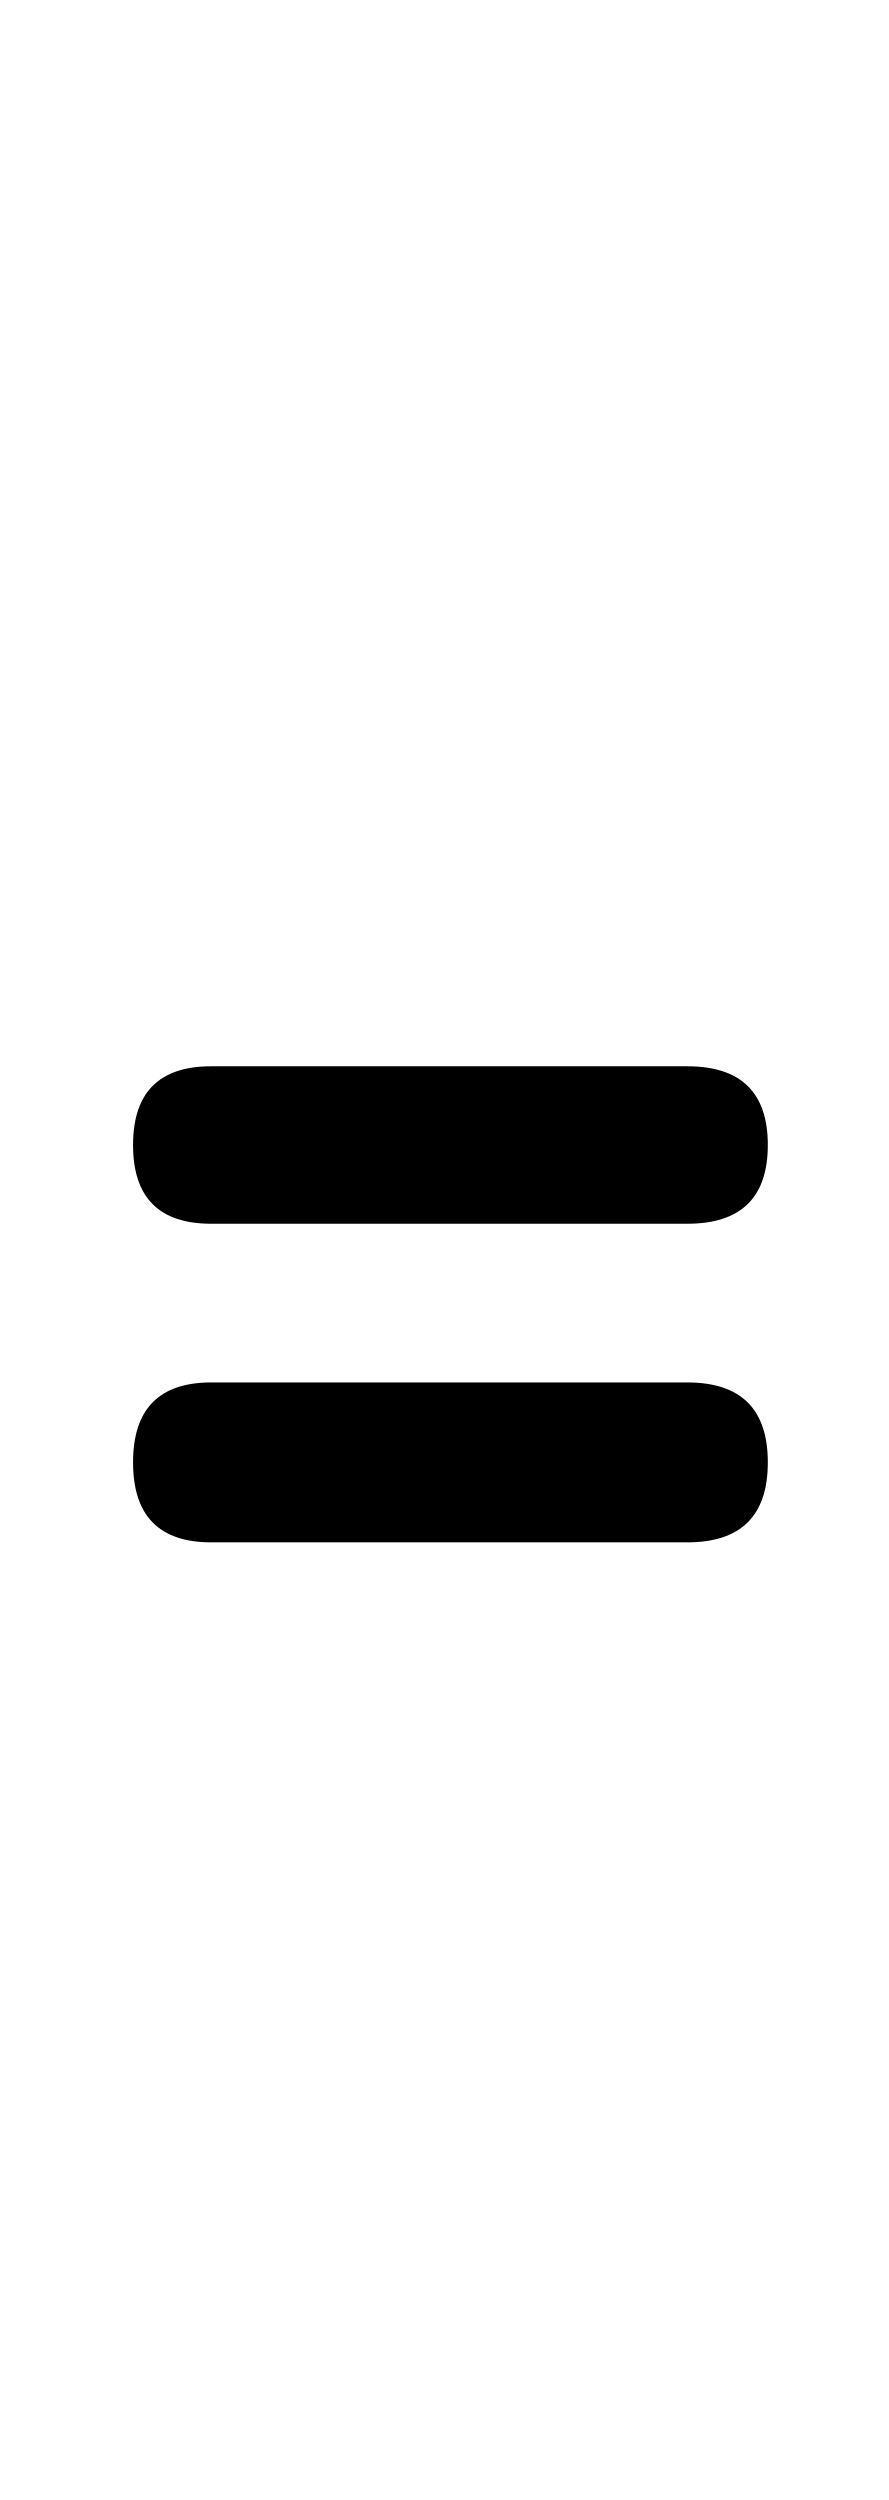
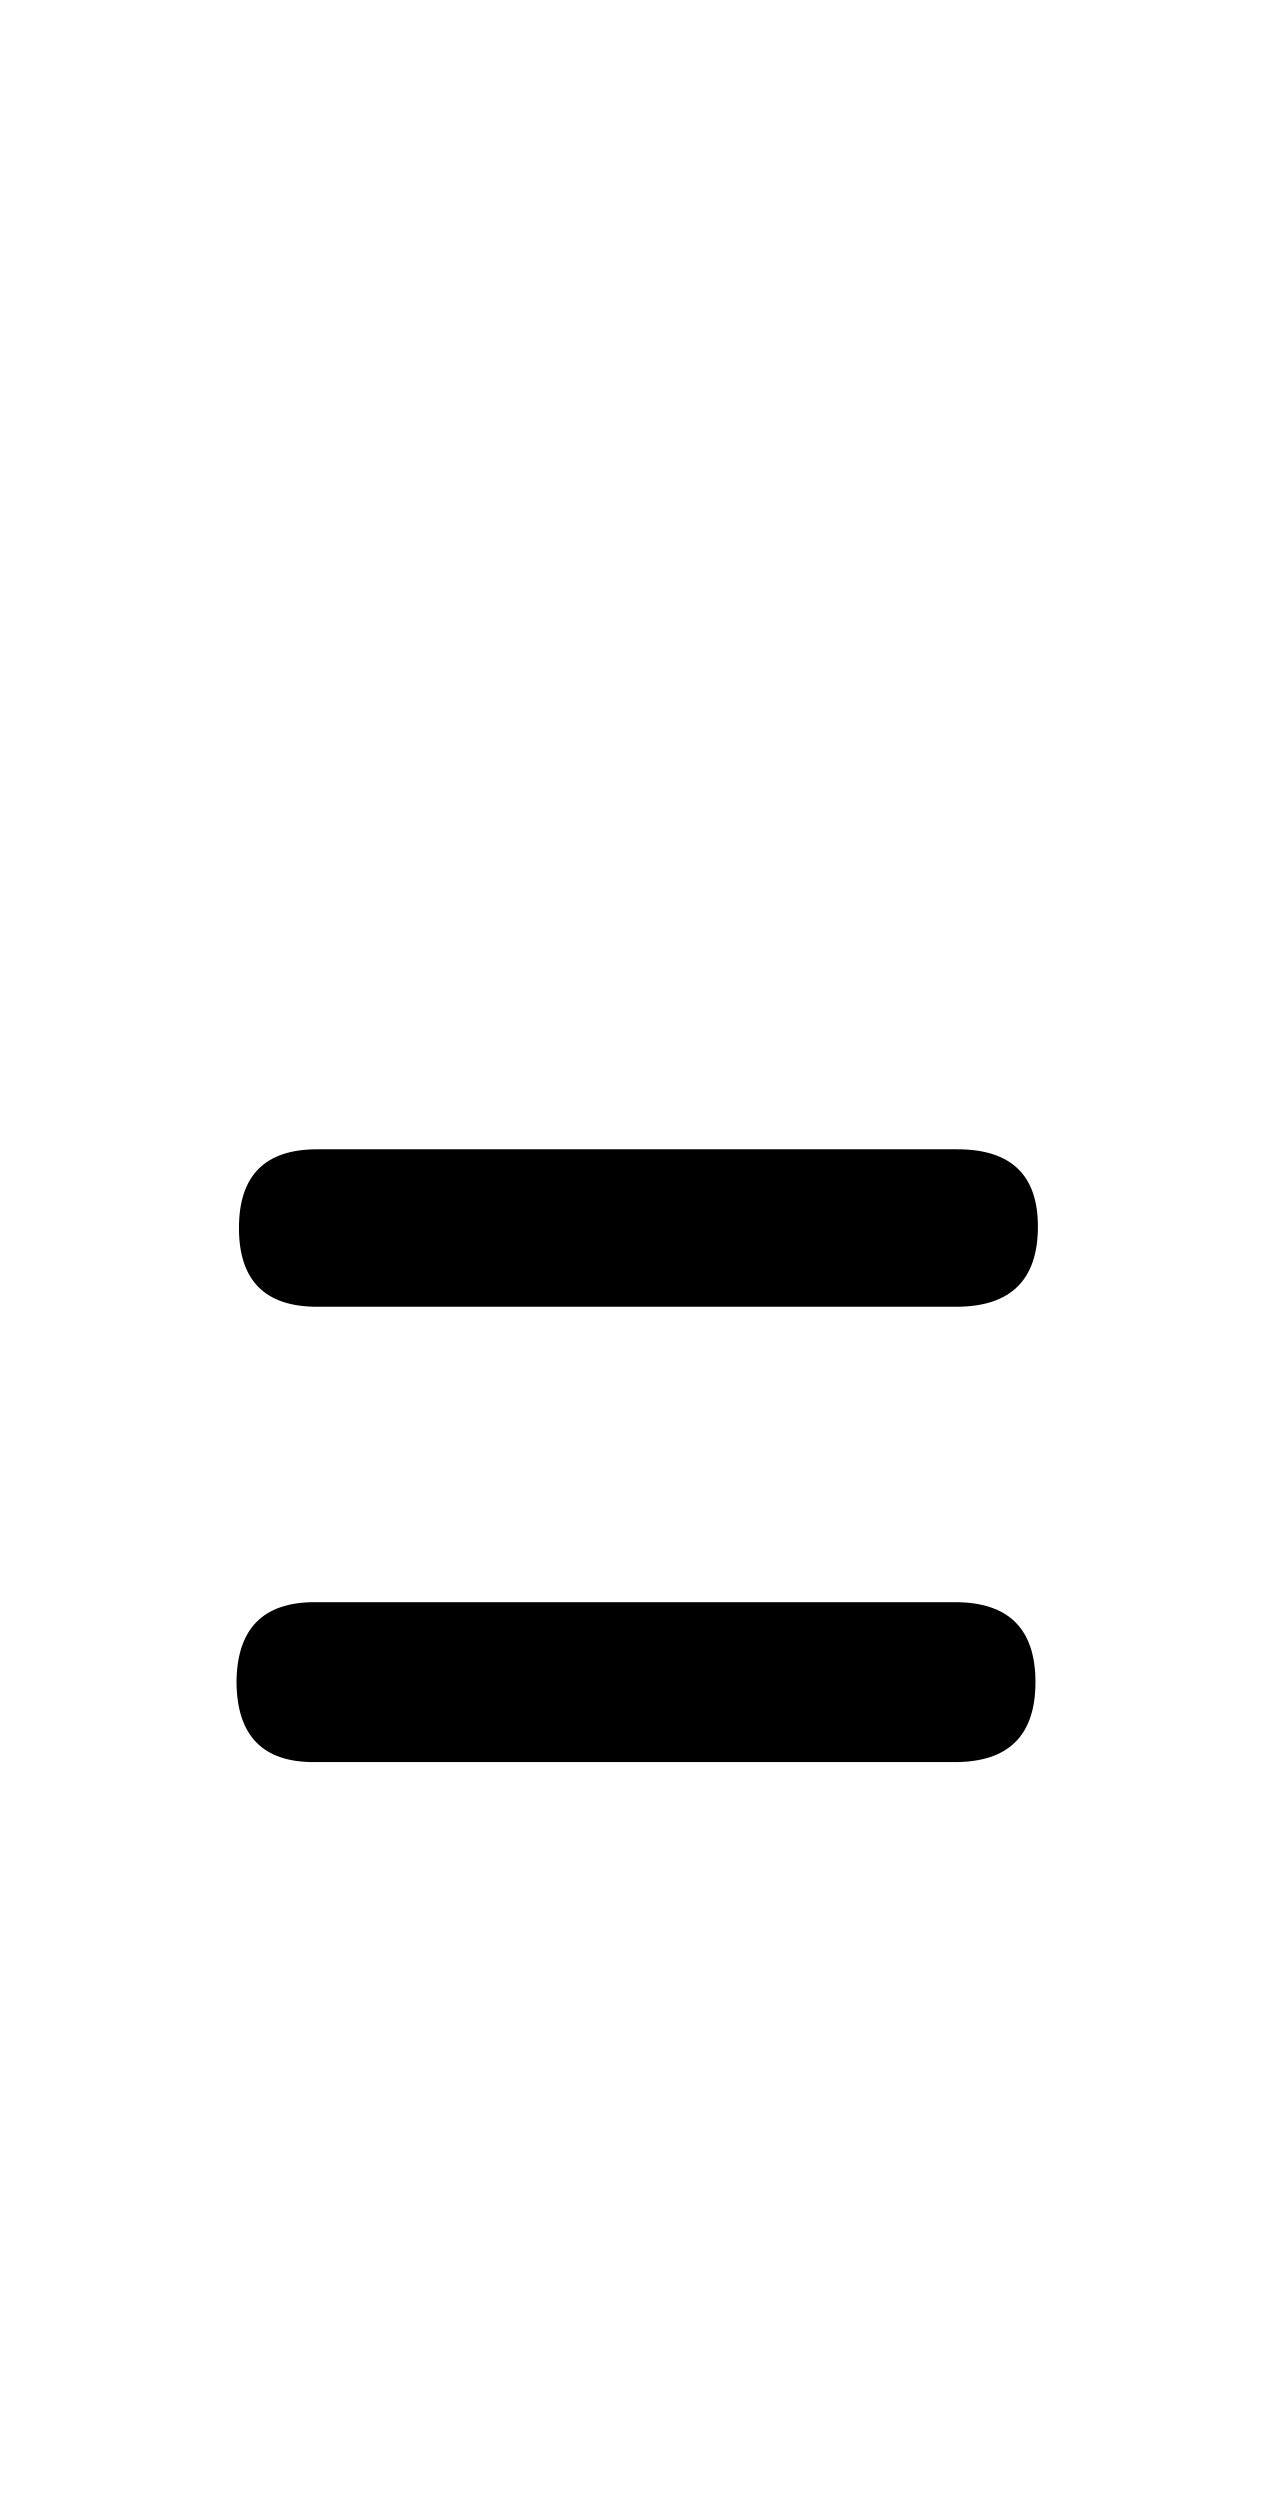
- <svg xmlns="http://www.w3.org/2000/svg" version="1.1" viewBox="-10 0 728 2048">
-   <path fill="currentColor" d="M553 873.5q66 0 66 64.5t-66 64.5h-390q-64 0 -64 -64.5t64 -64.5h390zM553 1132.5q66 0 66 65.5t-66 65.5h-390q-64 0 -64 -65.5t64 -65.5h390z" />
+ <svg xmlns="http://www.w3.org/2000/svg" version="1.1" viewBox="-10 0 1034 2048">
+   <path fill="currentColor" d="M774.247 941.5q66.504 0 66.002 64.25t-66.002 64.75h-524.5q-64 0 -64 -64.5t64 -64.5h524.5zM772.247 1312.5q66 0 66 65.5t-66 65.5h-524.5q-63.5 0.5 -64 -65.5q0.496 -65.5 64 -65.5h524.5z" />
</svg>
